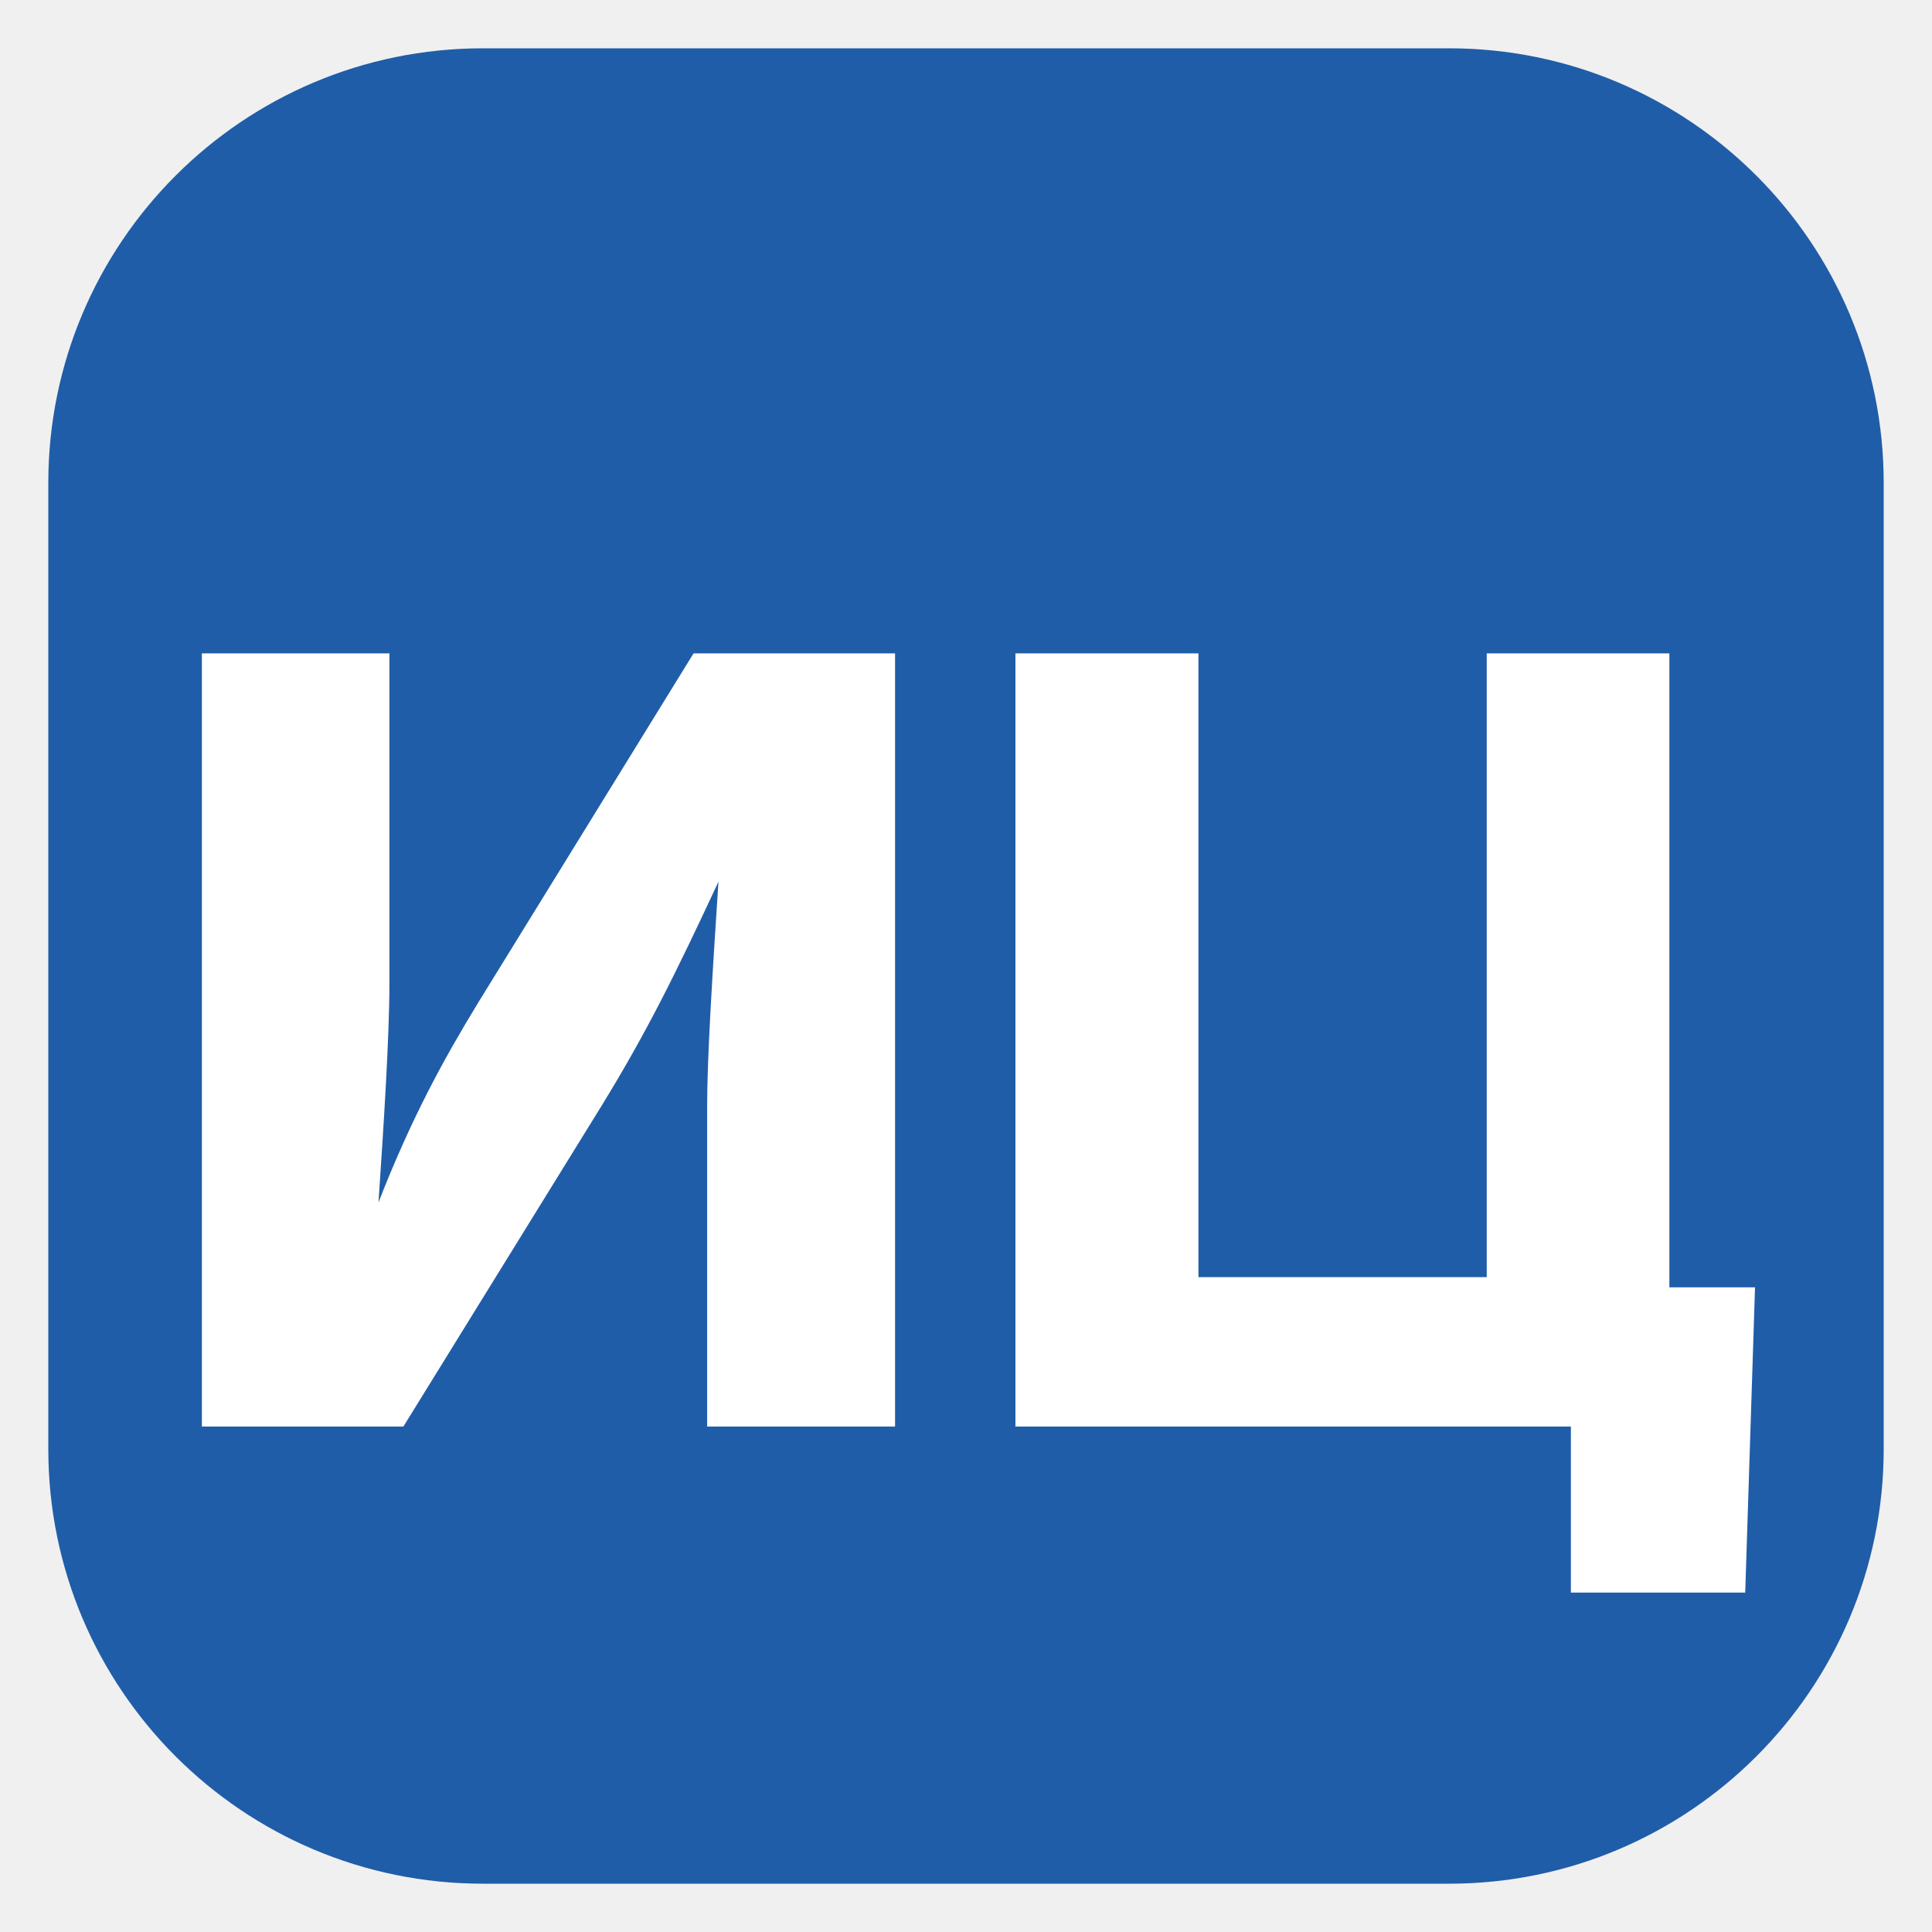
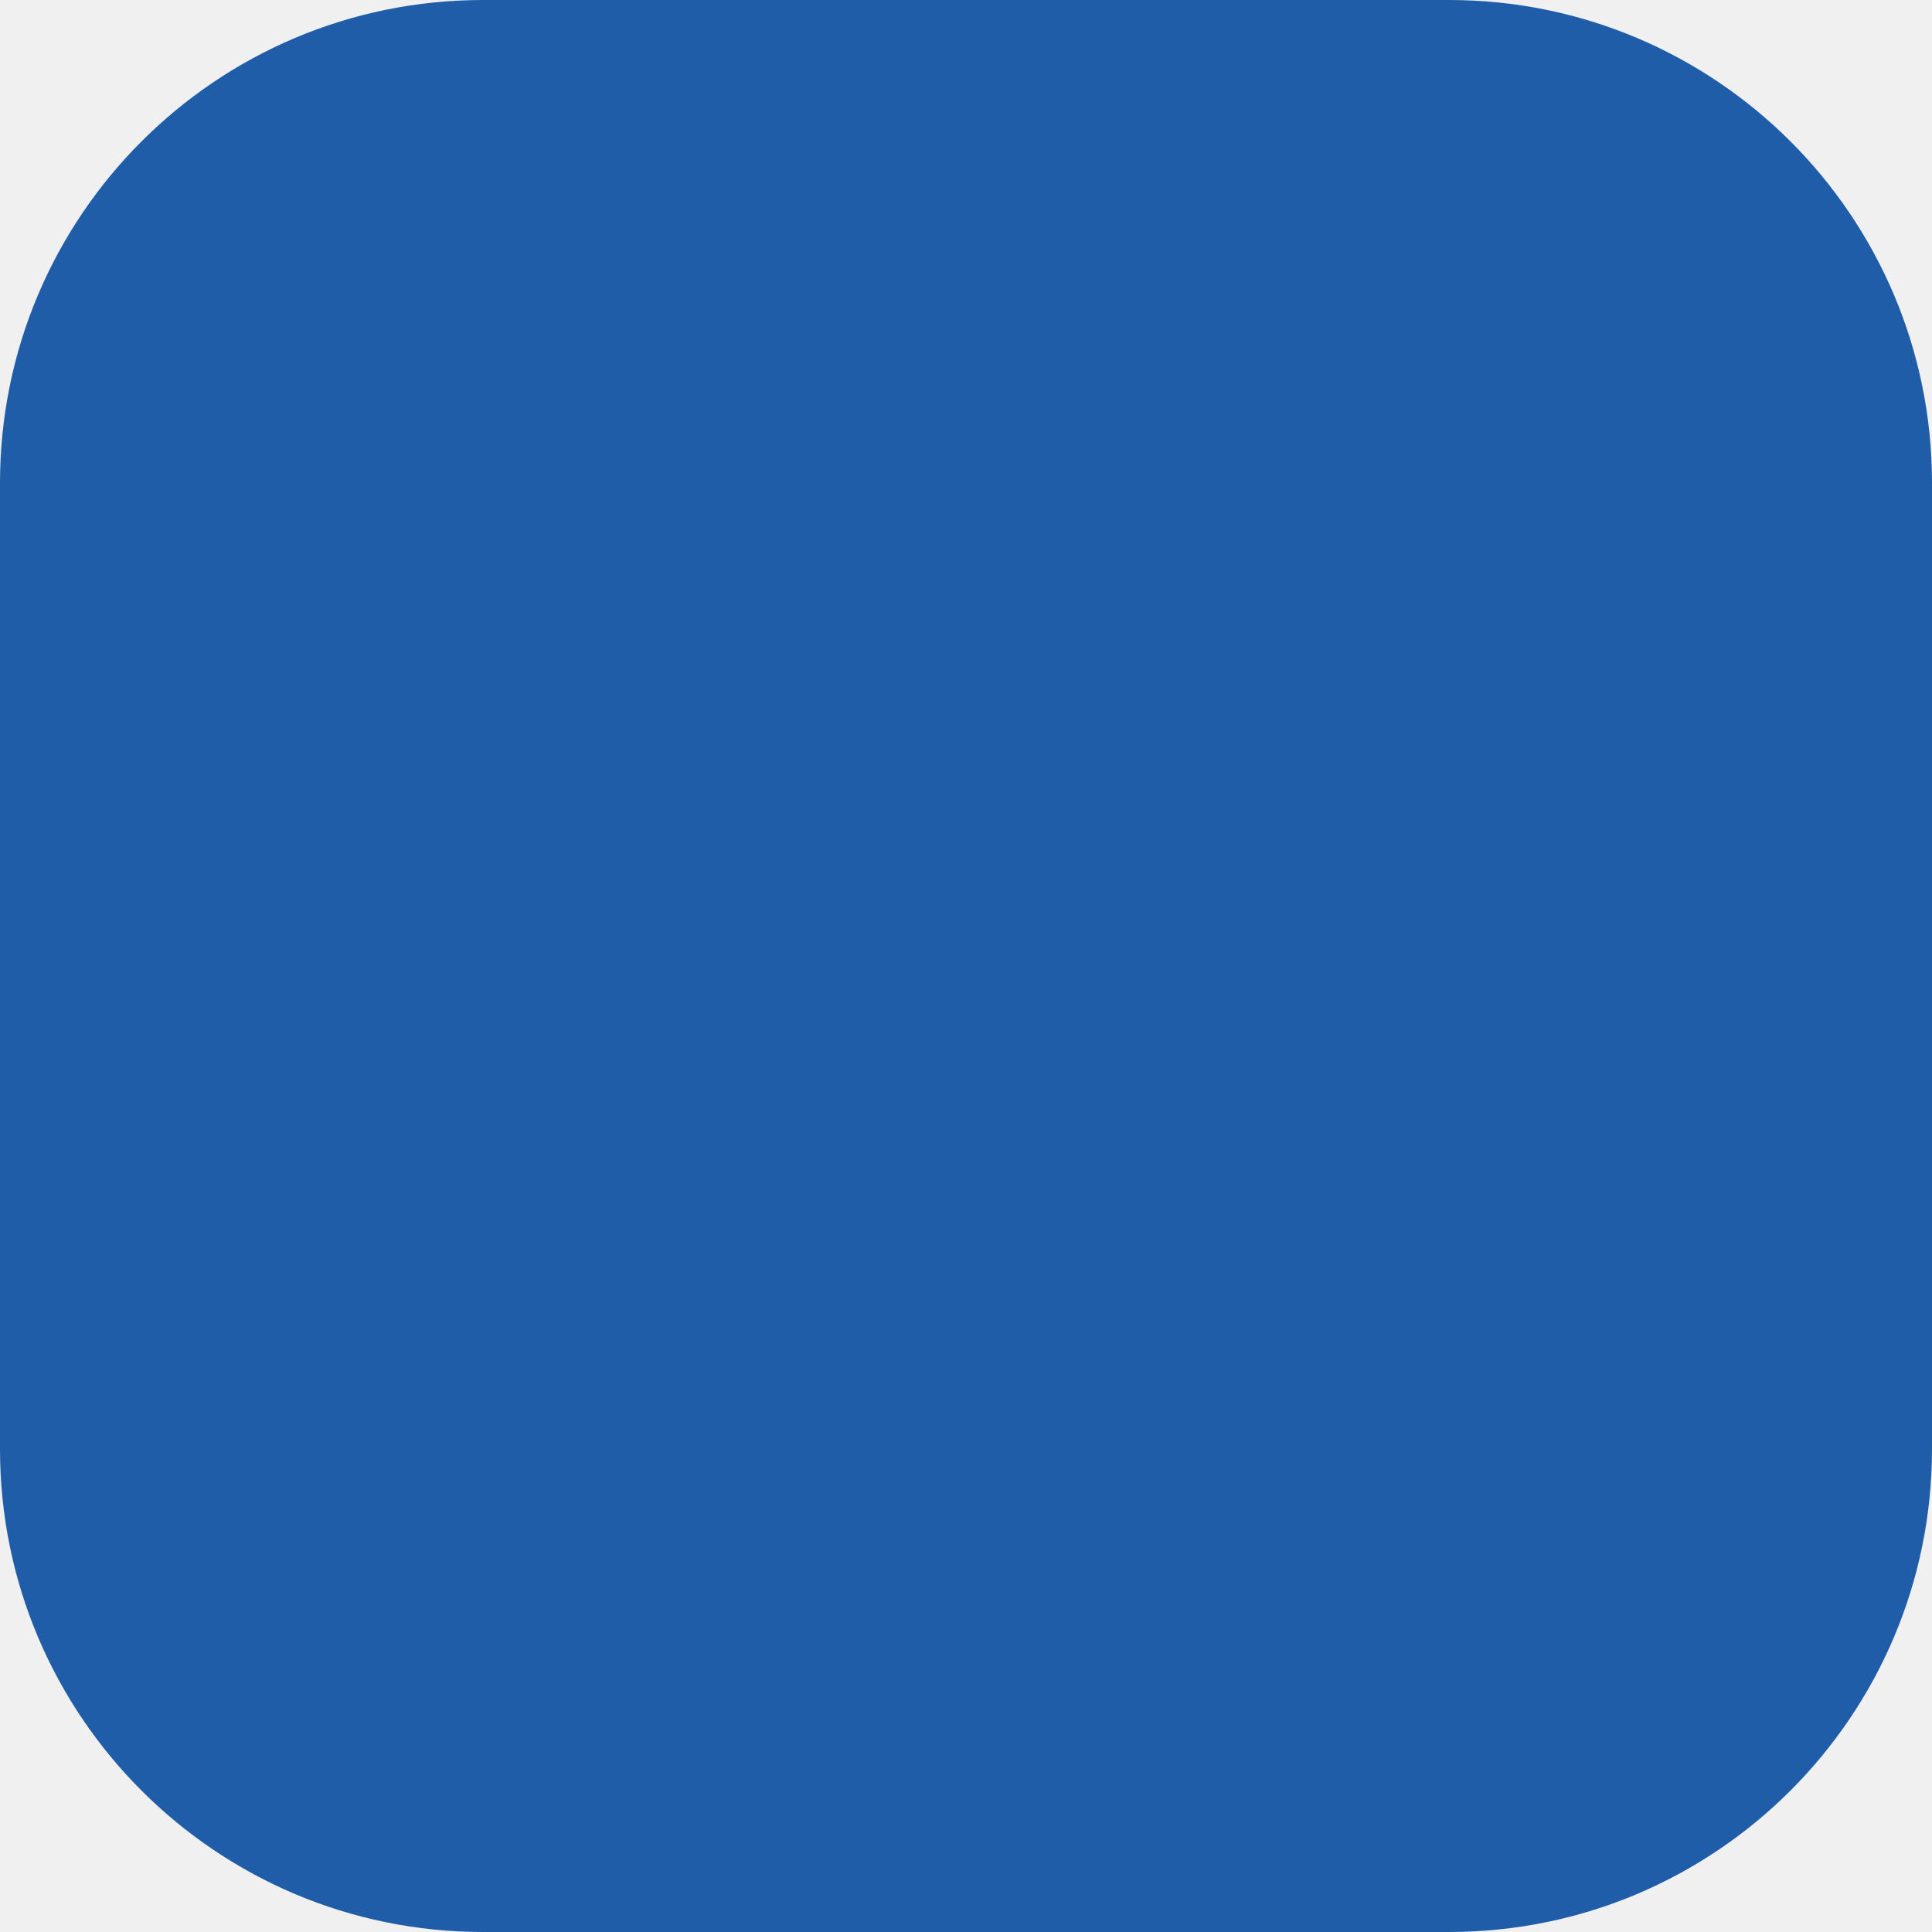
- <svg xmlns="http://www.w3.org/2000/svg" width="80" height="80" viewBox="0 0 80 80" role="img" aria-label="Инженер-Центр">
-   <rect x="2" y="2" width="76" height="76" rx="18" fill="#205da8" />
-   <text x="50%" y="53%" font-family="Inter,system-ui,sans-serif" font-size="44" font-weight="800" fill="#ffffff" text-anchor="middle" dominant-baseline="middle">ИЦ</text>
+ <svg xmlns="http://www.w3.org/2000/svg" viewBox="0 0 24 24" width="24" height="24" role="img" aria-label="Интеграция / инжиниринг">
+   <rect width="24" height="24" rx="6" fill="#205da8" />
+   <g fill="none" stroke="#ffffff" stroke-width="1.7" stroke-linecap="round" stroke-linejoin="round">
+     <path d="MM9 4h6l1 4-3 3 3 3-1 4H9l-1-4 3-3-3-3z" />
+   </g>
</svg>
